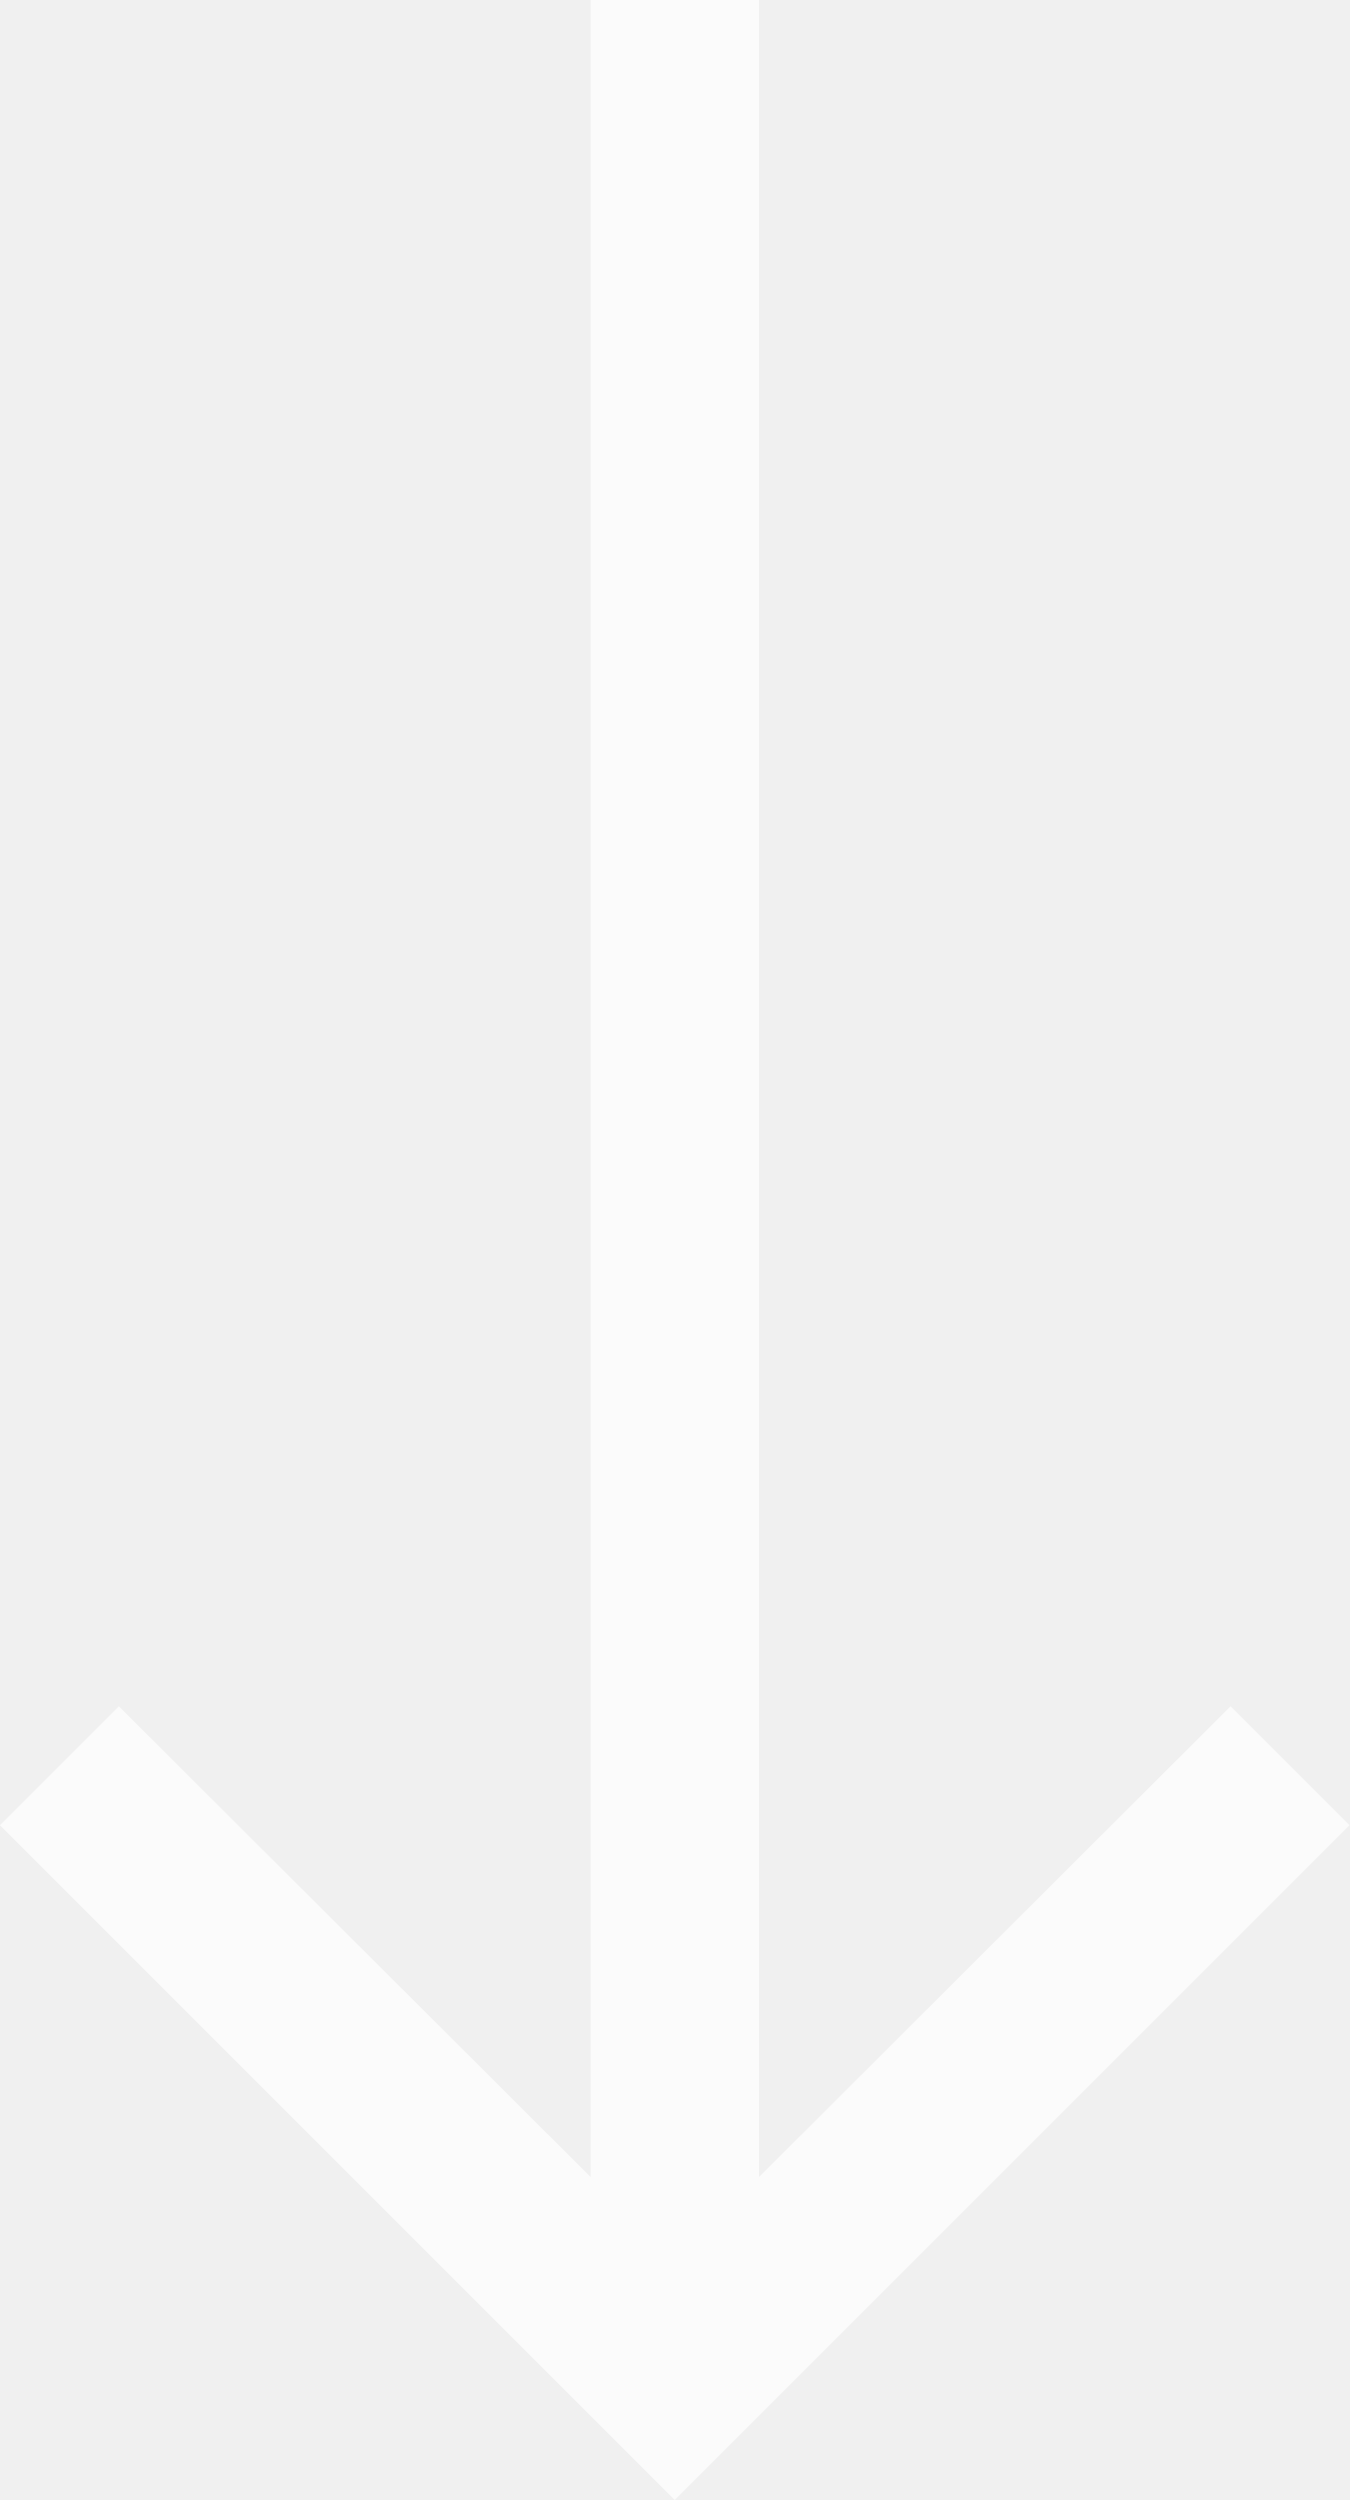
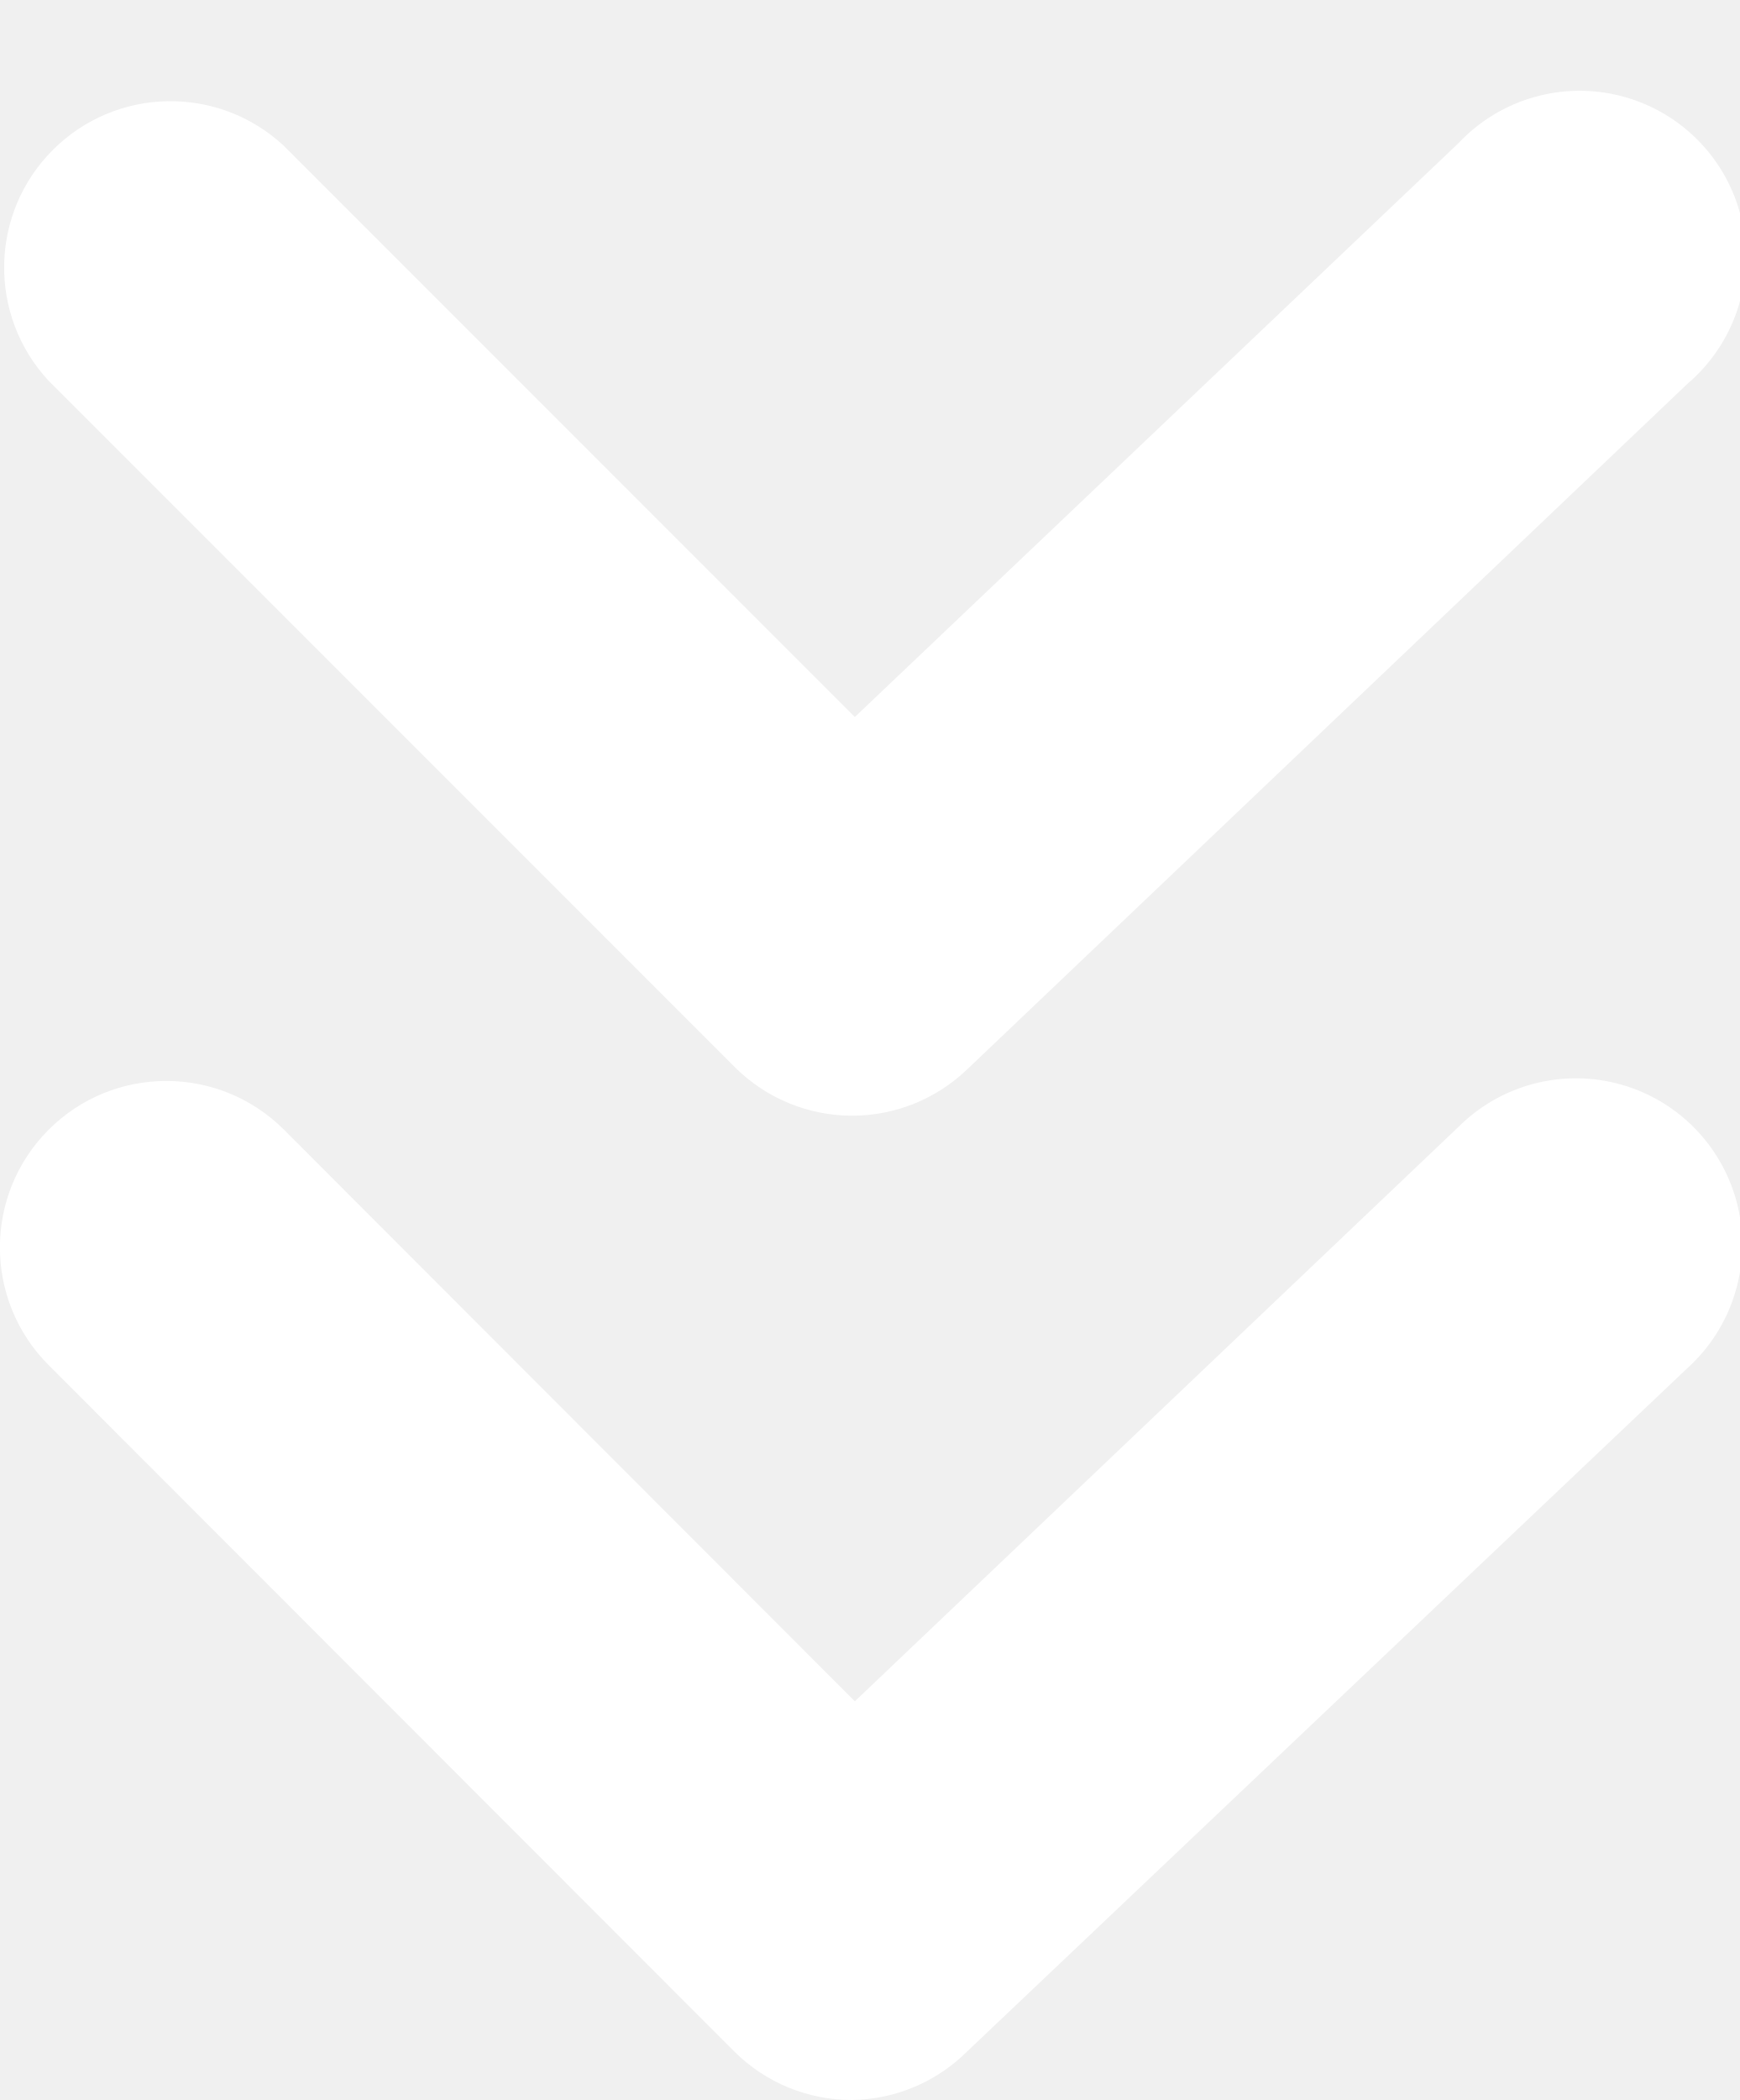
- <svg xmlns="http://www.w3.org/2000/svg" width="14.422" height="26.715" viewBox="0 0 14.422 26.715">
+ <svg xmlns="http://www.w3.org/2000/svg" id="Layer_1" data-name="Layer 1" viewBox="0 0 31.38 37.87">
  <defs>
-     <style>
-             .cls-1{fill:#fff;opacity:.7}
-         </style>
+     <style>.cls-1{fill:#fff;}</style>
  </defs>
-   <path id="scroll-down" d="M11.211 4L9.94 5.271l5.03 5.039H-8.293v1.8H14.97l-5.03 5.041 1.271 1.271 7.211-7.211z" class="cls-1" transform="rotate(90 5.064 13.357)" />
+   <path class="cls-1" d="M15.37,20.12a3,3,0,0,1-2.12-.88L.88,6.87A3,3,0,0,1,5.12,2.63l10.3,10.3L26.31,2.58a3,3,0,1,1,4.13,4.34l-13,12.37A3,3,0,0,1,15.37,20.12Z" />
+   <path class="cls-1" d="M15.37,37.87A3,3,0,0,1,13.25,37L.88,24.62a3,3,0,0,1,4.24-4.25l10.3,10.31L26.31,20.32a3,3,0,1,1,4.13,4.35L17.44,37A3,3,0,0,1,15.37,37.87Z" />
</svg>
